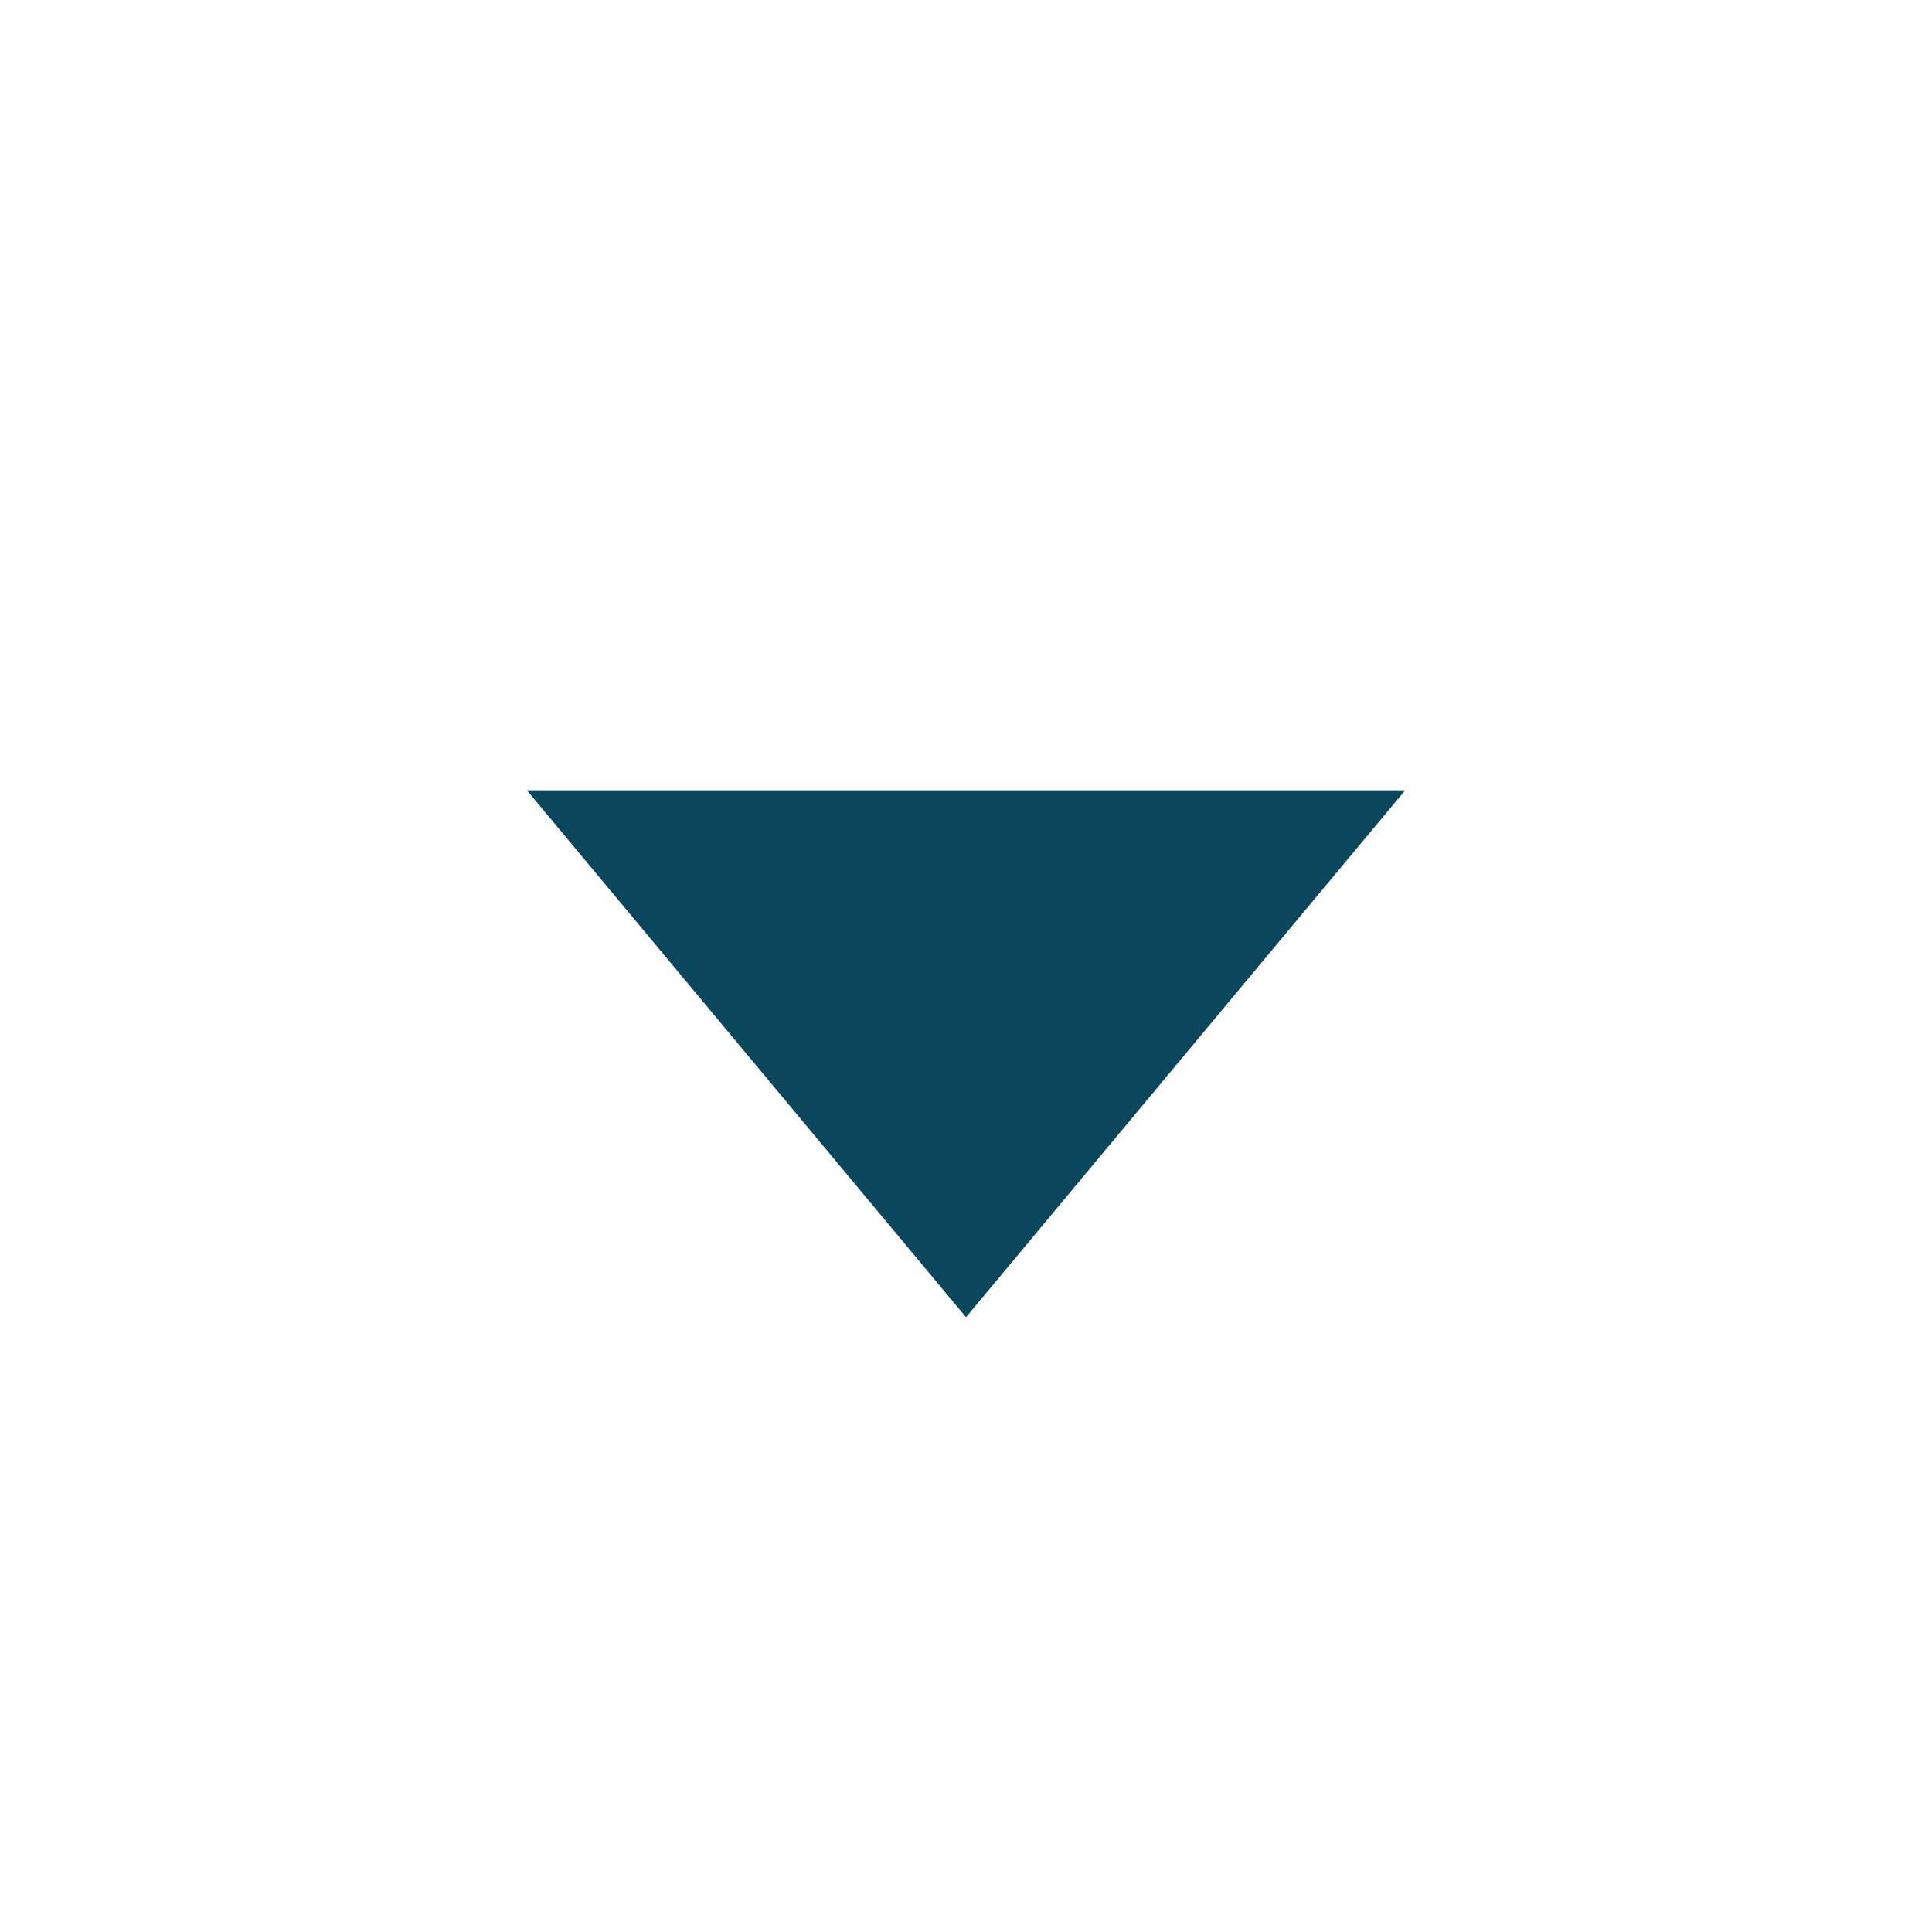
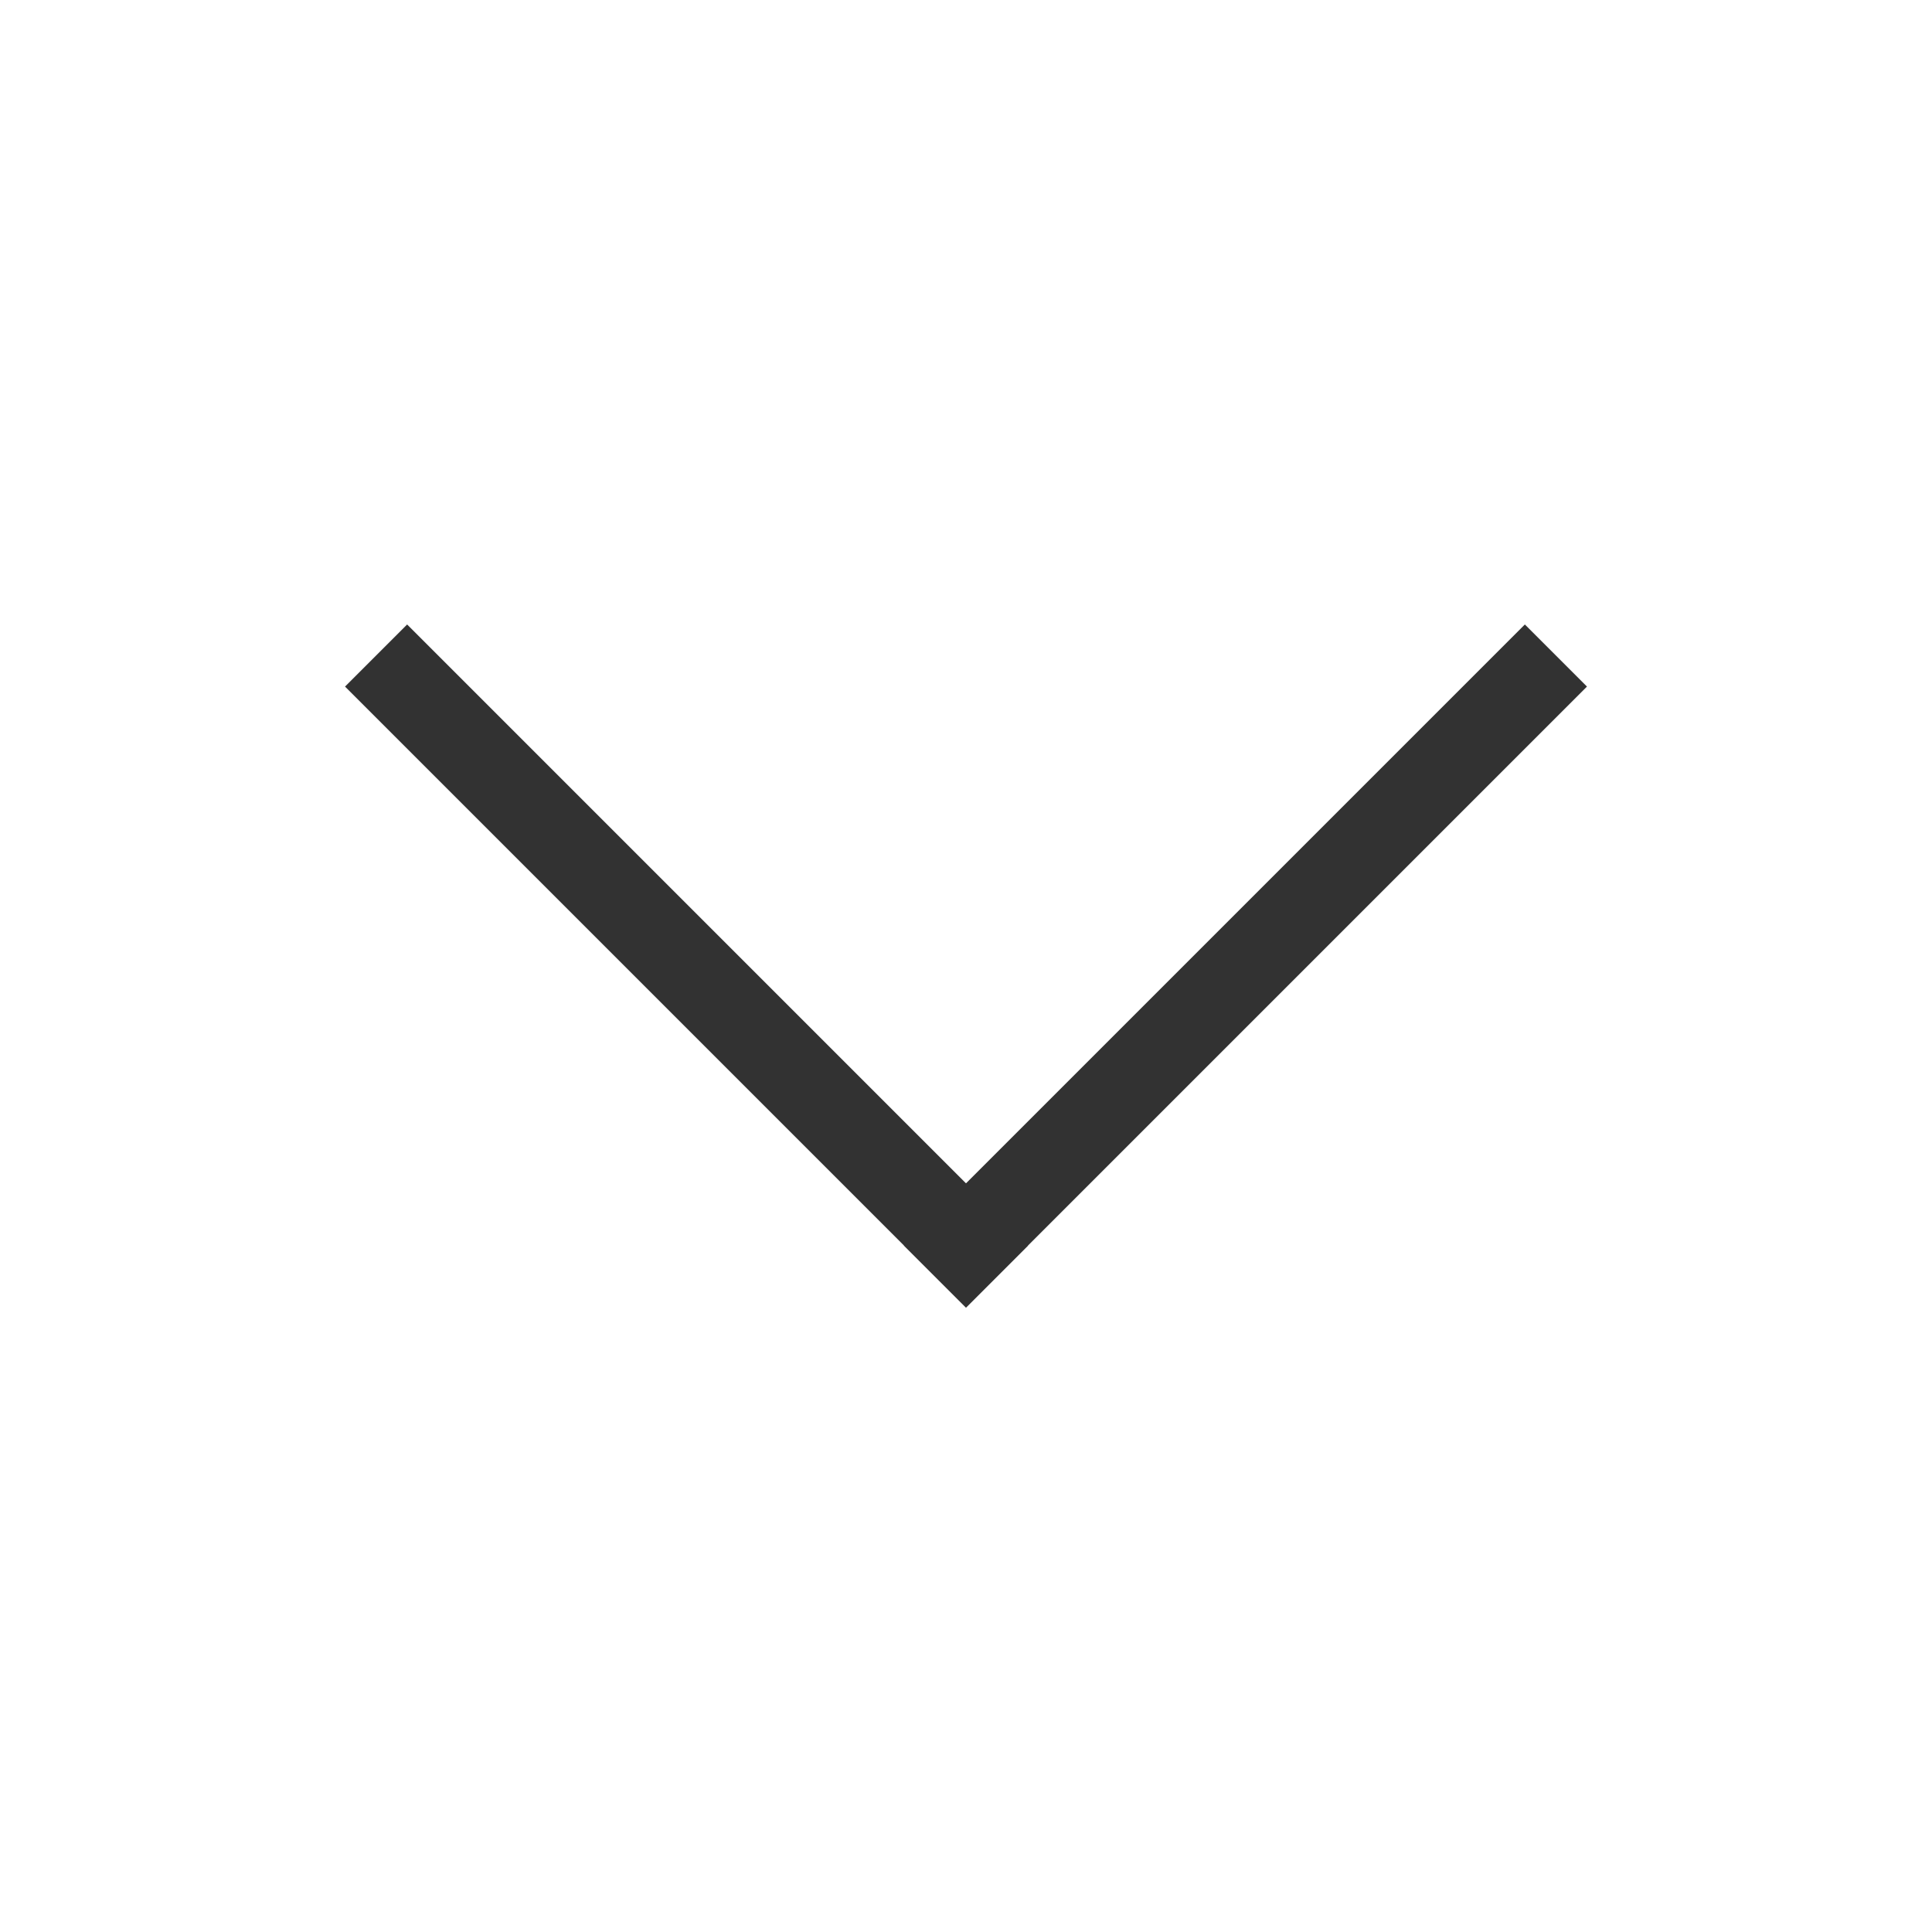
- <svg xmlns="http://www.w3.org/2000/svg" style="enable-background:new" version="1.1" height="22" width="22" id="svg4306">
+ <svg xmlns="http://www.w3.org/2000/svg" id="svg4306" width="22" height="22" version="1.1" style="enable-background:new">
  <defs id="defs22" />
-   <g transform="matrix(1,0,0,-1,0,22)" id="active-center">
-     <rect style="opacity:0.001;fill:#000000;fill-opacity:1;fill-rule:nonzero;stroke:none;stroke-width:2;stroke-linecap:round;stroke-linejoin:round;stroke-miterlimit:4;stroke-dasharray:none;stroke-opacity:1" y="0" x="0" height="22" width="22" id="rect4266" />
-     <path style="opacity:1;fill:#0a475c;fill-opacity:1;fill-rule:evenodd;stroke:none;stroke-width:8;stroke-linecap:butt;stroke-linejoin:round;stroke-miterlimit:4;stroke-dasharray:none;stroke-opacity:1" transform="matrix(0.8660254,0,0,0.6,0.4788495,4.582856)" d="m 12.149,4.029 2.887,5 2.887,5 H 12.149 6.375 L 9.262,9.029 Z" id="path4167" />
+   <g id="hover-center" transform="translate(27)">
+     <rect transform="scale(1,-1)" style="opacity:0.001;fill:#000000;fill-opacity:1;fill-rule:nonzero;stroke:none;stroke-width:2;stroke-linecap:round;stroke-linejoin:round;stroke-miterlimit:4;stroke-dasharray:none;stroke-opacity:1" id="rect4208-6" width="22" height="22" x="-27" y="-49" />
+     <g transform="matrix(1,0,0,-1,-31,26.88909)" id="g880">
+       <rect style="opacity:1;fill:#323232;fill-opacity:1;fill-rule:evenodd;stroke:none;stroke-width:0.365;stroke-linecap:round;stroke-linejoin:miter;stroke-miterlimit:4;stroke-dasharray:none;stroke-dashoffset:3;stroke-opacity:1;paint-order:stroke fill markers" id="rect876" width="1" height="10" x="-1" y="-21.213" ry="0" transform="matrix(-0.7071068,-0.7071068,-0.7071068,0.7071068,0,0)" />
+       <rect transform="rotate(-45)" ry="0" y="2.710328e-09" x="20.213" height="10" width="1" id="rect878" style="opacity:1;fill:#323232;fill-opacity:1;fill-rule:evenodd;stroke:none;stroke-width:0.365;stroke-linecap:round;stroke-linejoin:miter;stroke-miterlimit:4;stroke-dasharray:none;stroke-dashoffset:3;stroke-opacity:1;paint-order:stroke fill markers" />
+     </g>
+     <rect transform="scale(1,-1)" ry="0" y="-49" x="-27" height="22" width="22" id="rect899" style="opacity:0.1;fill:#323232;fill-opacity:1;stroke:none;stroke-width:1.1;stroke-linecap:round;stroke-miterlimit:4;stroke-dasharray:none;stroke-opacity:1" />
  </g>
-   <g transform="matrix(1,0,0,-1,0,22)" id="hover-center">
-     <rect y="0" x="23" height="22" width="22" id="rect4208" style="opacity:0.001;fill:#000000;fill-opacity:1;fill-rule:nonzero;stroke:none;stroke-width:2;stroke-linecap:round;stroke-linejoin:round;stroke-miterlimit:4;stroke-dasharray:none;stroke-opacity:1" />
-     <path d="M 34,7 36.5,10 39,13 H 34 29 l 2.5,-3 z" id="path4171" style="opacity:1;fill:#ff0000;fill-opacity:1;fill-rule:evenodd;stroke:none;stroke-width:5.767;stroke-linecap:butt;stroke-linejoin:round;stroke-miterlimit:4;stroke-dasharray:none;stroke-opacity:1" />
+   <g id="pressed-center" transform="translate(27)">
+     <rect transform="scale(1,-1)" y="-74" x="-27" height="22" width="22" id="rect854" style="opacity:0.001;fill:#000000;fill-opacity:1;fill-rule:nonzero;stroke:none;stroke-width:2;stroke-linecap:round;stroke-linejoin:round;stroke-miterlimit:4;stroke-dasharray:none;stroke-opacity:1" />
+     <g id="g860" transform="matrix(1,0,0,-1,-31,51.88909)">
+       <rect transform="matrix(-0.7071068,-0.7071068,-0.7071068,0.7071068,0,0)" ry="0" y="-21.213" x="-1" height="10" width="1" id="rect856" style="opacity:1;fill:#323232;fill-opacity:1;fill-rule:evenodd;stroke:none;stroke-width:0.365;stroke-linecap:round;stroke-linejoin:miter;stroke-miterlimit:4;stroke-dasharray:none;stroke-dashoffset:3;stroke-opacity:1;paint-order:stroke fill markers" />
+       <rect style="opacity:1;fill:#323232;fill-opacity:1;fill-rule:evenodd;stroke:none;stroke-width:0.365;stroke-linecap:round;stroke-linejoin:miter;stroke-miterlimit:4;stroke-dasharray:none;stroke-dashoffset:3;stroke-opacity:1;paint-order:stroke fill markers" id="rect858" width="1" height="10" x="20.213" y="2.710328e-09" ry="0" transform="rotate(-45)" />
+     </g>
+     <rect transform="scale(1,-1)" style="opacity:0.2;fill:#323232;fill-opacity:1;stroke:none;stroke-width:1.1;stroke-linecap:round;stroke-miterlimit:4;stroke-dasharray:none;stroke-opacity:1" id="rect862" width="22" height="22" x="-27" y="-74" ry="0" />
  </g>
-   <g transform="matrix(1,0,0,-1,0,22)" id="pressed-center">
-     <rect y="0" x="46" height="22" width="22" id="rect4164" style="opacity:0.001;fill:#000000;fill-opacity:1;fill-rule:nonzero;stroke:none;stroke-width:2;stroke-linecap:round;stroke-linejoin:round;stroke-miterlimit:4;stroke-dasharray:none;stroke-opacity:1" />
-     <path style="opacity:0.7;fill:#ff0000;fill-opacity:1;fill-rule:evenodd;stroke:none;stroke-width:5.767;stroke-linecap:butt;stroke-linejoin:round;stroke-miterlimit:4;stroke-dasharray:none;stroke-opacity:1" d="M 57,7 59.5,10 62,13 H 57 52 l 2.5,-3 z" id="path4173" />
+   <g id="active-center">
+     <rect transform="scale(1,-1)" id="rect4266" width="22" height="22" x="0" y="-22" style="opacity:0.001;fill:#000000;fill-opacity:1;fill-rule:nonzero;stroke:none;stroke-width:2;stroke-linecap:round;stroke-linejoin:round;stroke-miterlimit:4;stroke-dasharray:none;stroke-opacity:1" />
+     <g transform="translate(1,17.11091)" id="g897">
+       <rect transform="rotate(135)" ry="0" y="-5.5" x="-9.642" height="10" width="1" id="rect870" style="opacity:1;fill:#323232;fill-opacity:1;fill-rule:evenodd;stroke:none;stroke-width:0.365;stroke-linecap:round;stroke-linejoin:miter;stroke-miterlimit:4;stroke-dasharray:none;stroke-dashoffset:3;stroke-opacity:1;paint-order:stroke fill markers" />
+       <rect style="opacity:1;fill:#323232;fill-opacity:1;fill-rule:evenodd;stroke:none;stroke-width:0.365;stroke-linecap:round;stroke-linejoin:miter;stroke-miterlimit:4;stroke-dasharray:none;stroke-dashoffset:3;stroke-opacity:1;paint-order:stroke fill markers" id="rect872" width="1" height="10" x="4.5" y="8.642" ry="0" transform="matrix(0.7071068,0.7071068,0.7071068,-0.7071068,0,0)" />
+     </g>
  </g>
-   <g transform="matrix(1,0,0,-1,0,22)" id="inactive-center">
-     <rect y="0" x="69" height="22" width="22" id="rect4179" style="opacity:0.001;fill:#000000;fill-opacity:1;fill-rule:nonzero;stroke:none;stroke-width:2;stroke-linecap:round;stroke-linejoin:round;stroke-miterlimit:4;stroke-dasharray:none;stroke-opacity:1" />
-     <path transform="matrix(0.8660254,0,0,0.6,69.47885,4.582856)" d="m 12.149,4.029 2.887,5 2.887,5 H 12.149 6.375 L 9.262,9.029 Z" id="path4181" style="opacity:1;fill:#126fa0;fill-opacity:1;fill-rule:evenodd;stroke:none;stroke-width:8;stroke-linecap:butt;stroke-linejoin:round;stroke-miterlimit:4;stroke-dasharray:none;stroke-opacity:1" />
+   <g id="inactive-center">
+     <rect transform="scale(1,-1)" style="opacity:0.001;fill:#000000;fill-opacity:1;fill-rule:nonzero;stroke:none;stroke-width:2;stroke-linecap:round;stroke-linejoin:round;stroke-miterlimit:4;stroke-dasharray:none;stroke-opacity:1" id="rect4179" width="22" height="22" x="25" y="-22" />
+     <path id="rect900" d="m 29.636,7.111 -0.707,0.707 6.365,6.363 0.707,0.707 0.707,-0.707 6.363,-6.363 -0.707,-0.707 -6.363,6.363 z" style="opacity:0.3;fill:#323232;fill-opacity:1;fill-rule:evenodd;stroke:none;stroke-width:0.365;stroke-linecap:round;stroke-linejoin:miter;stroke-miterlimit:4;stroke-dasharray:none;stroke-dashoffset:3;stroke-opacity:1;paint-order:stroke fill markers" />
  </g>
-   <g transform="matrix(1,0,0,-1,0,22)" id="deactivated-center">
-     <rect y="0" x="92" height="22" width="22" id="rect4183" style="opacity:0.001;fill:#000000;fill-opacity:1;fill-rule:nonzero;stroke:none;stroke-width:2;stroke-linecap:round;stroke-linejoin:round;stroke-miterlimit:4;stroke-dasharray:none;stroke-opacity:1" />
-     <path transform="matrix(0.8660254,0,0,0.6,92.47885,4.582856)" d="m 12.149,4.029 2.887,5 2.887,5 H 12.149 6.375 L 9.262,9.029 Z" id="path4185" style="opacity:0.3;fill:#ff0000;fill-opacity:1;fill-rule:evenodd;stroke:none;stroke-width:8;stroke-linecap:butt;stroke-linejoin:round;stroke-miterlimit:4;stroke-dasharray:none;stroke-opacity:1" />
+   <g id="deactivated-center">
+     <rect transform="scale(1,-1)" style="opacity:0.001;fill:#000000;fill-opacity:1;fill-rule:nonzero;stroke:none;stroke-width:2;stroke-linecap:round;stroke-linejoin:round;stroke-miterlimit:4;stroke-dasharray:none;stroke-opacity:1" id="rect4183" width="22" height="22" x="50" y="-22" />
+     <path style="opacity:0.3;fill:#323232;fill-opacity:1;fill-rule:evenodd;stroke:none;stroke-width:0.365;stroke-linecap:round;stroke-linejoin:miter;stroke-miterlimit:4;stroke-dasharray:none;stroke-dashoffset:3;stroke-opacity:1;paint-order:stroke fill markers" d="m 54.636,7.111 -0.707,0.707 6.365,6.363 0.707,0.707 0.707,-0.707 6.363,-6.363 -0.707,-0.707 -6.363,6.363 z" id="path919" />
  </g>
</svg>
